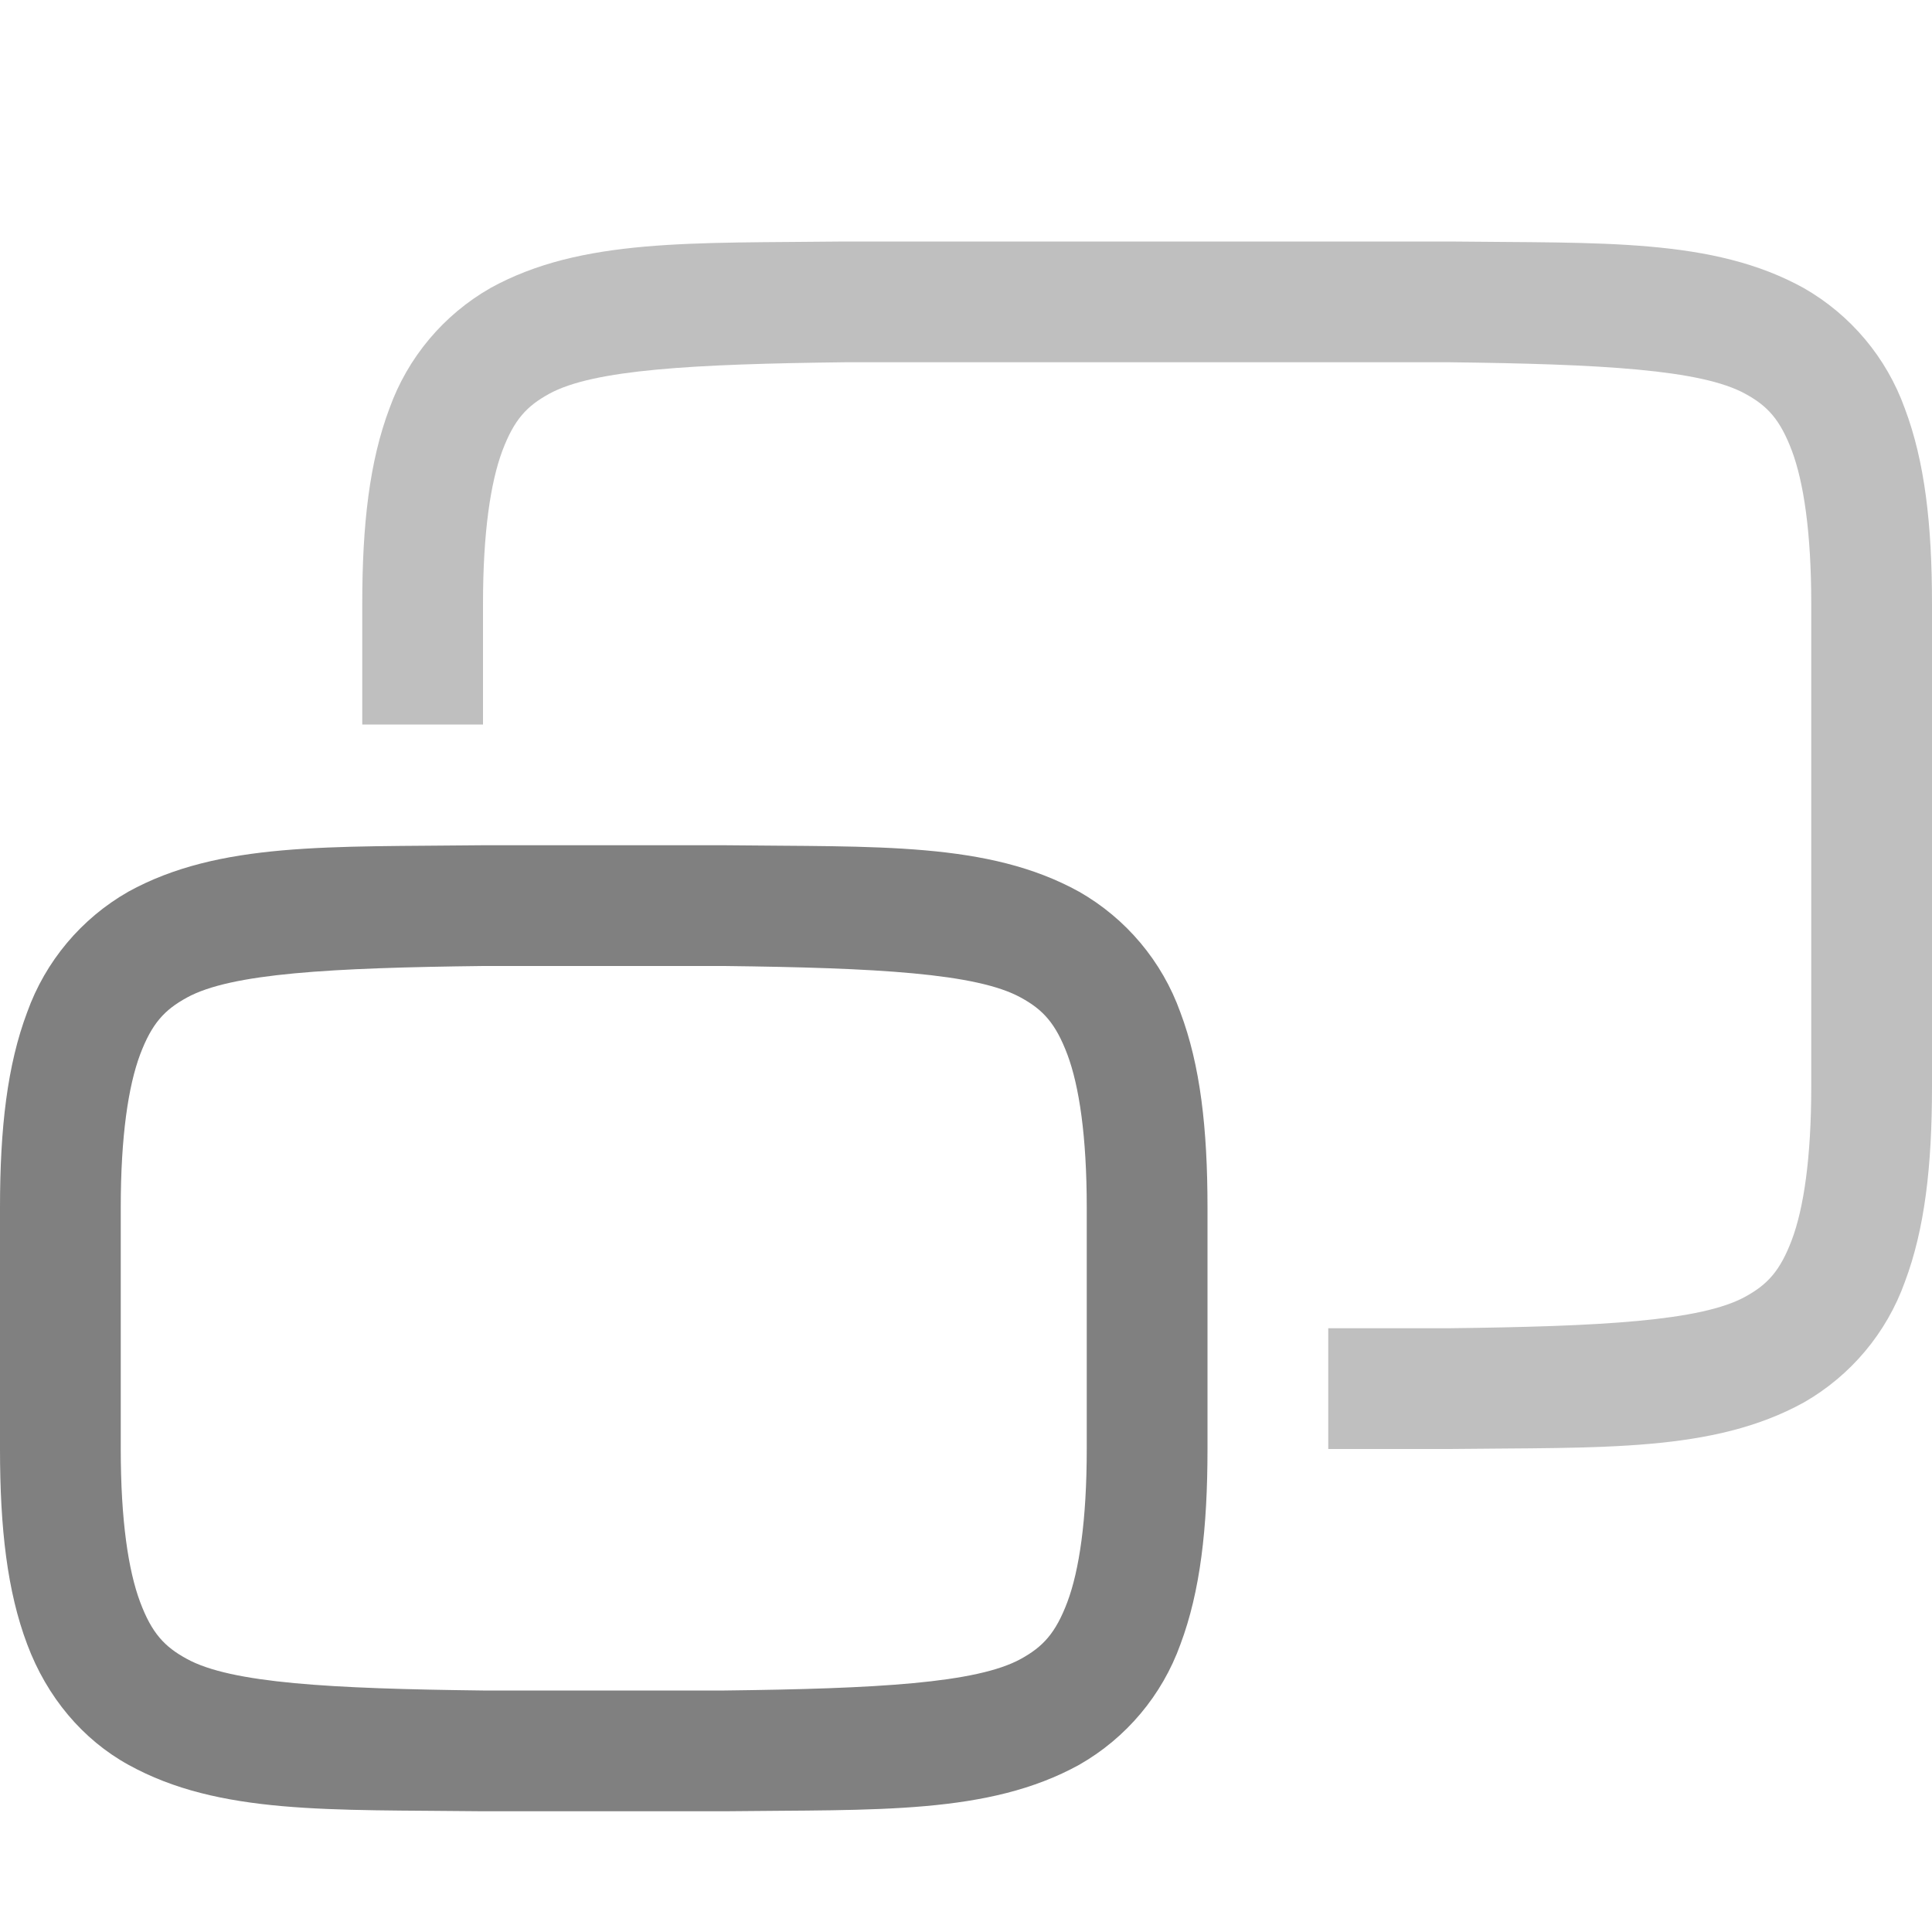
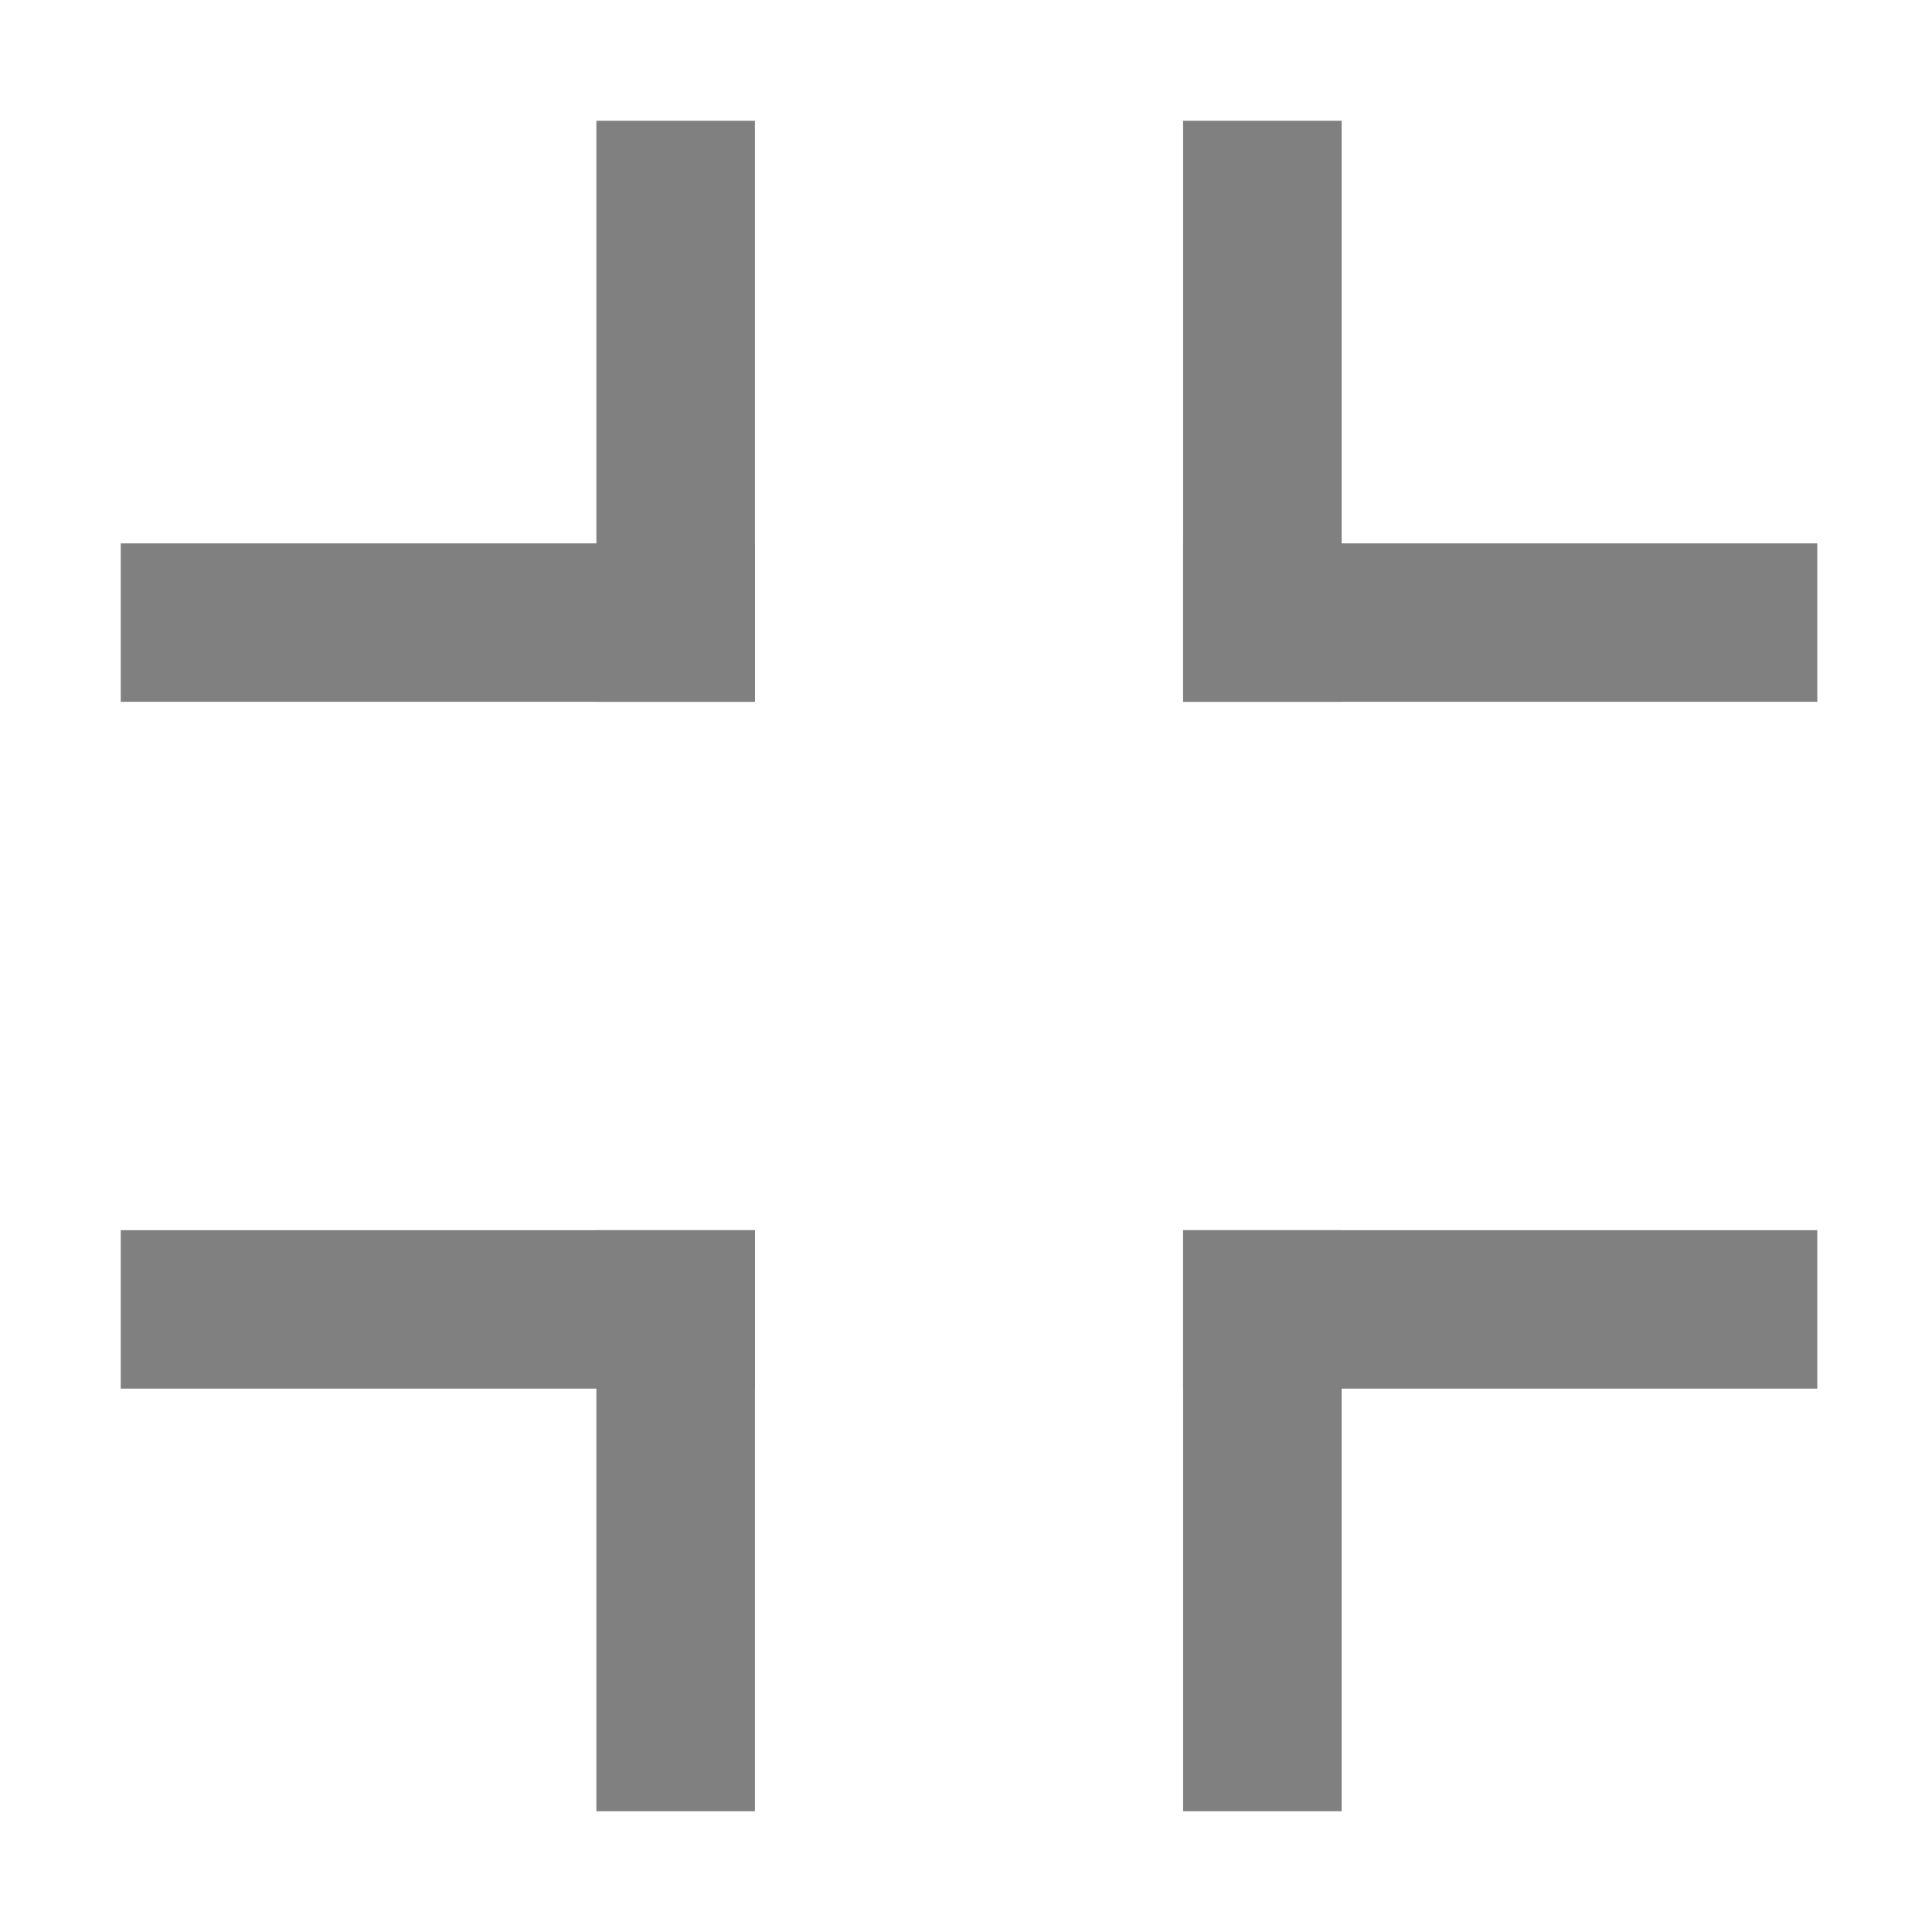
- <svg xmlns="http://www.w3.org/2000/svg" height="16" width="16">
-   <g color="#000" transform="translate(-192 -300)">
-     <path d="M195.994 307c-1.258.015-2.179-.03-2.932.385a1.88 1.88 0 00-.837.998c-.165.438-.225.96-.225 1.617v2c0 .658.06 1.179.225 1.617.164.439.461.79.838.998.752.416 1.673.37 2.931.385h2.012c1.258-.015 2.179.03 2.932-.385a1.88 1.88 0 00.838-.998c.164-.438.224-.96.224-1.617v-2c0-.658-.06-1.179-.225-1.617a1.88 1.88 0 00-.838-.998c-.752-.416-1.673-.37-2.931-.385h-2.008zm.006 1h2c1.259.015 2.09.06 2.455.262.183.1.287.212.385.472.097.26.16.674.16 1.266v2c0 .592-.063 1.006-.16 1.266-.098.26-.202.371-.385.472-.366.202-1.196.247-2.455.262h-2c-1.259-.015-2.087-.06-2.453-.262-.184-.1-.29-.212-.387-.472-.097-.26-.16-.674-.16-1.266v-2c0-.592.063-1.006.16-1.266.098-.26.203-.371.387-.472.366-.202 1.194-.247 2.453-.262z" fill="gray" font-family="sans-serif" font-weight="400" overflow="visible" style="line-height:normal;font-variant-ligatures:normal;font-variant-position:normal;font-variant-caps:normal;font-variant-numeric:normal;font-variant-alternates:normal;font-feature-settings:normal;text-indent:0;text-align:start;text-decoration-line:none;text-decoration-style:solid;text-decoration-color:#000;text-transform:none;text-orientation:mixed;white-space:normal;shape-padding:0;isolation:auto;mix-blend-mode:normal;solid-color:#000;solid-opacity:1;marker:none" />
-     <path d="M198.994 302c-1.258.015-2.179-.03-2.932.385a1.88 1.88 0 00-.837.998c-.165.438-.225.96-.225 1.617v1h1v-1c0-.592.063-1.006.16-1.266.098-.26.203-.371.387-.472.366-.202 1.194-.247 2.453-.262h5c1.259.015 2.09.06 2.455.262.183.1.287.212.385.472.097.26.16.674.16 1.266v4c0 .592-.063 1.006-.16 1.266-.098.26-.202.371-.385.472-.367.203-1.197.247-2.46.262H203v1h1.006c1.258-.015 2.179.03 2.932-.385a1.88 1.88 0 00.837-.998c.165-.438.225-.96.225-1.617v-4c0-.658-.06-1.179-.225-1.617a1.88 1.88 0 00-.838-.998c-.752-.416-1.673-.37-2.931-.385h-5.008z" fill="gray" font-family="sans-serif" font-weight="400" opacity=".5" overflow="visible" style="line-height:normal;font-variant-ligatures:normal;font-variant-position:normal;font-variant-caps:normal;font-variant-numeric:normal;font-variant-alternates:normal;font-feature-settings:normal;text-indent:0;text-align:start;text-decoration-line:none;text-decoration-style:solid;text-decoration-color:#000;text-transform:none;text-orientation:mixed;white-space:normal;shape-padding:0;isolation:auto;mix-blend-mode:normal;solid-color:#000;solid-opacity:1;marker:none" />
-   </g>
+ <svg xmlns="http://www.w3.org/2000/svg" height="16" width="16" version="1.1" id="svg8">
+   <defs id="defs12" />
+   <rect style="fill:#808080;stroke-width:0.889" id="rect121" width="1.313" height="4.812" x="-6.252" y="-5.812" transform="scale(-1)" />
+   <rect style="fill:#808080;stroke-width:0.928" id="rect121-6" width="1.312" height="5.252" x="4.5" y="-6.252" transform="rotate(90)" />
+   <rect style="fill:#808080;stroke-width:0.889" id="rect121-9" width="1.313" height="4.812" x="-6.252" y="10.188" transform="scale(-1,1)" />
+   <rect style="fill:#808080;stroke-width:0.928" id="rect121-6-3" width="1.312" height="5.252" x="-11.5" y="-6.252" transform="matrix(0,-1,-1,0,0,0)" />
+   <rect style="fill:#808080;stroke-width:0.889" id="rect121-9-6" width="1.313" height="4.812" x="9.798" y="10.188" />
+   <rect style="fill:#808080;stroke-width:0.928" id="rect121-6-3-0" width="1.312" height="5.252" x="-11.5" y="9.798" transform="rotate(-90)" />
+   <rect style="fill:#808080;stroke-width:0.889" id="rect121-62" width="1.313" height="4.812" x="9.798" y="-5.812" transform="scale(1,-1)" />
+   <rect style="fill:#808080;stroke-width:0.928" id="rect121-6-6" width="1.312" height="5.252" x="4.5" y="9.798" transform="matrix(0,1,1,0,0,0)" />
</svg>
